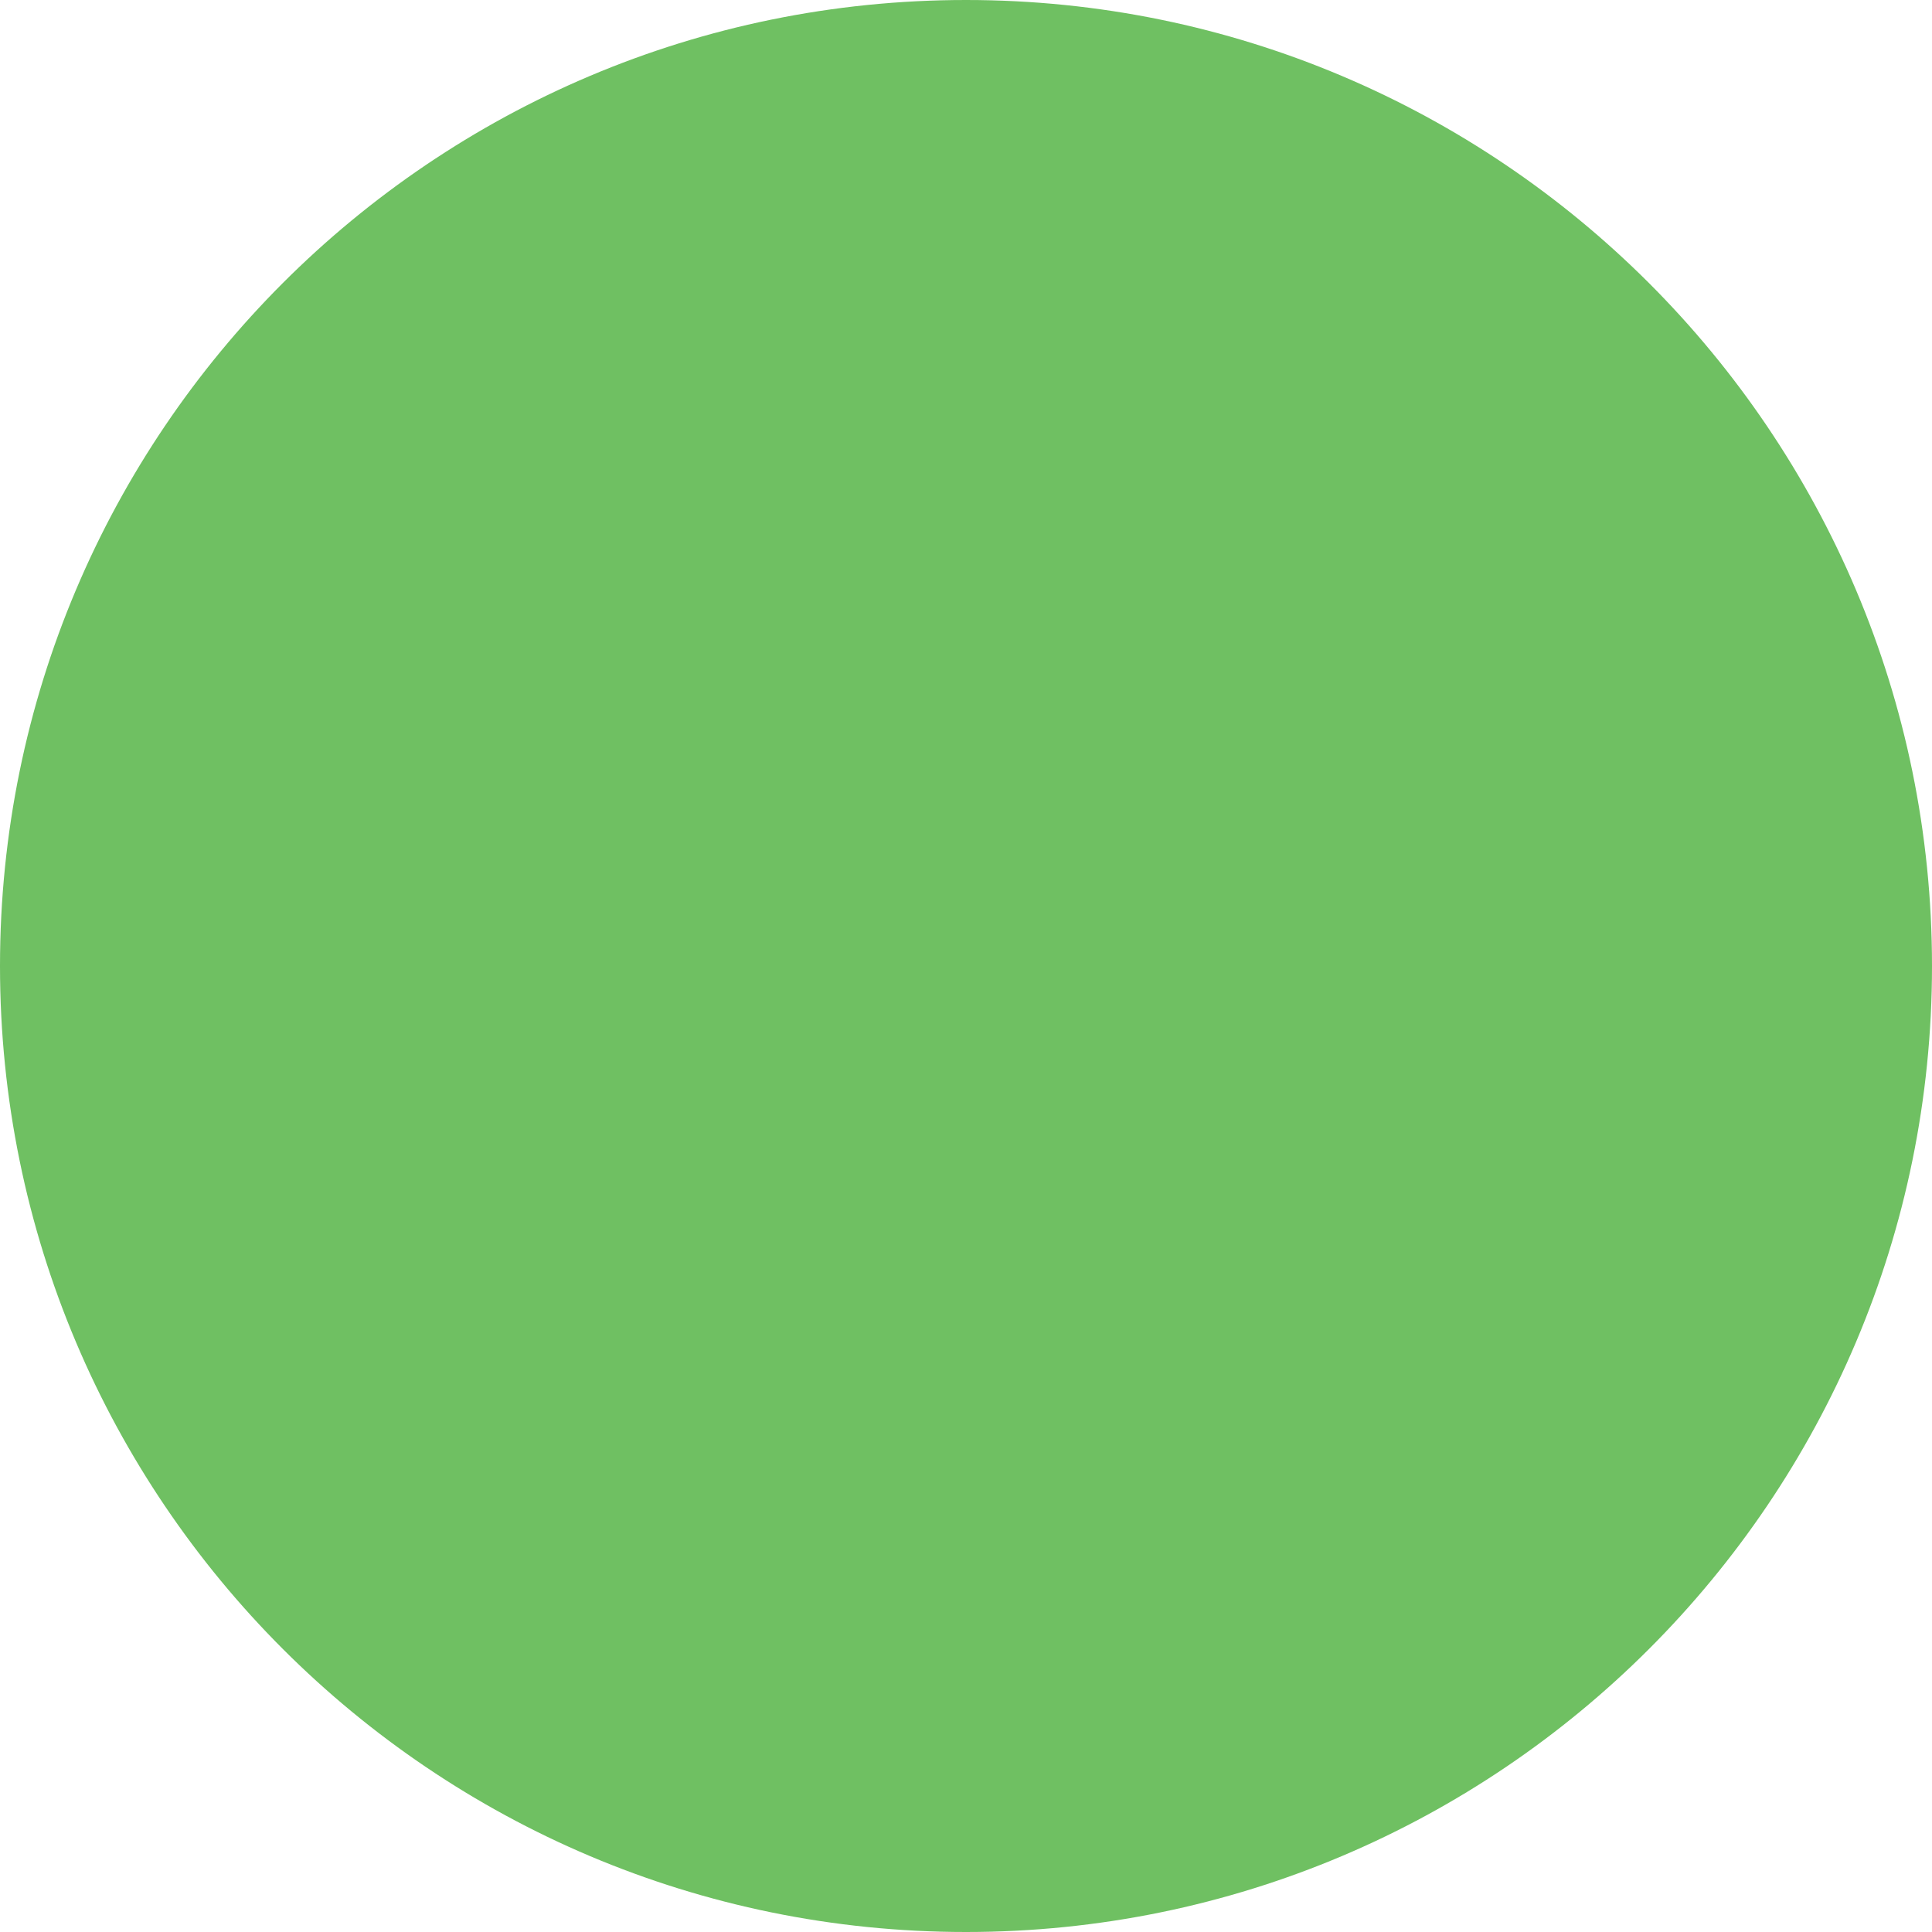
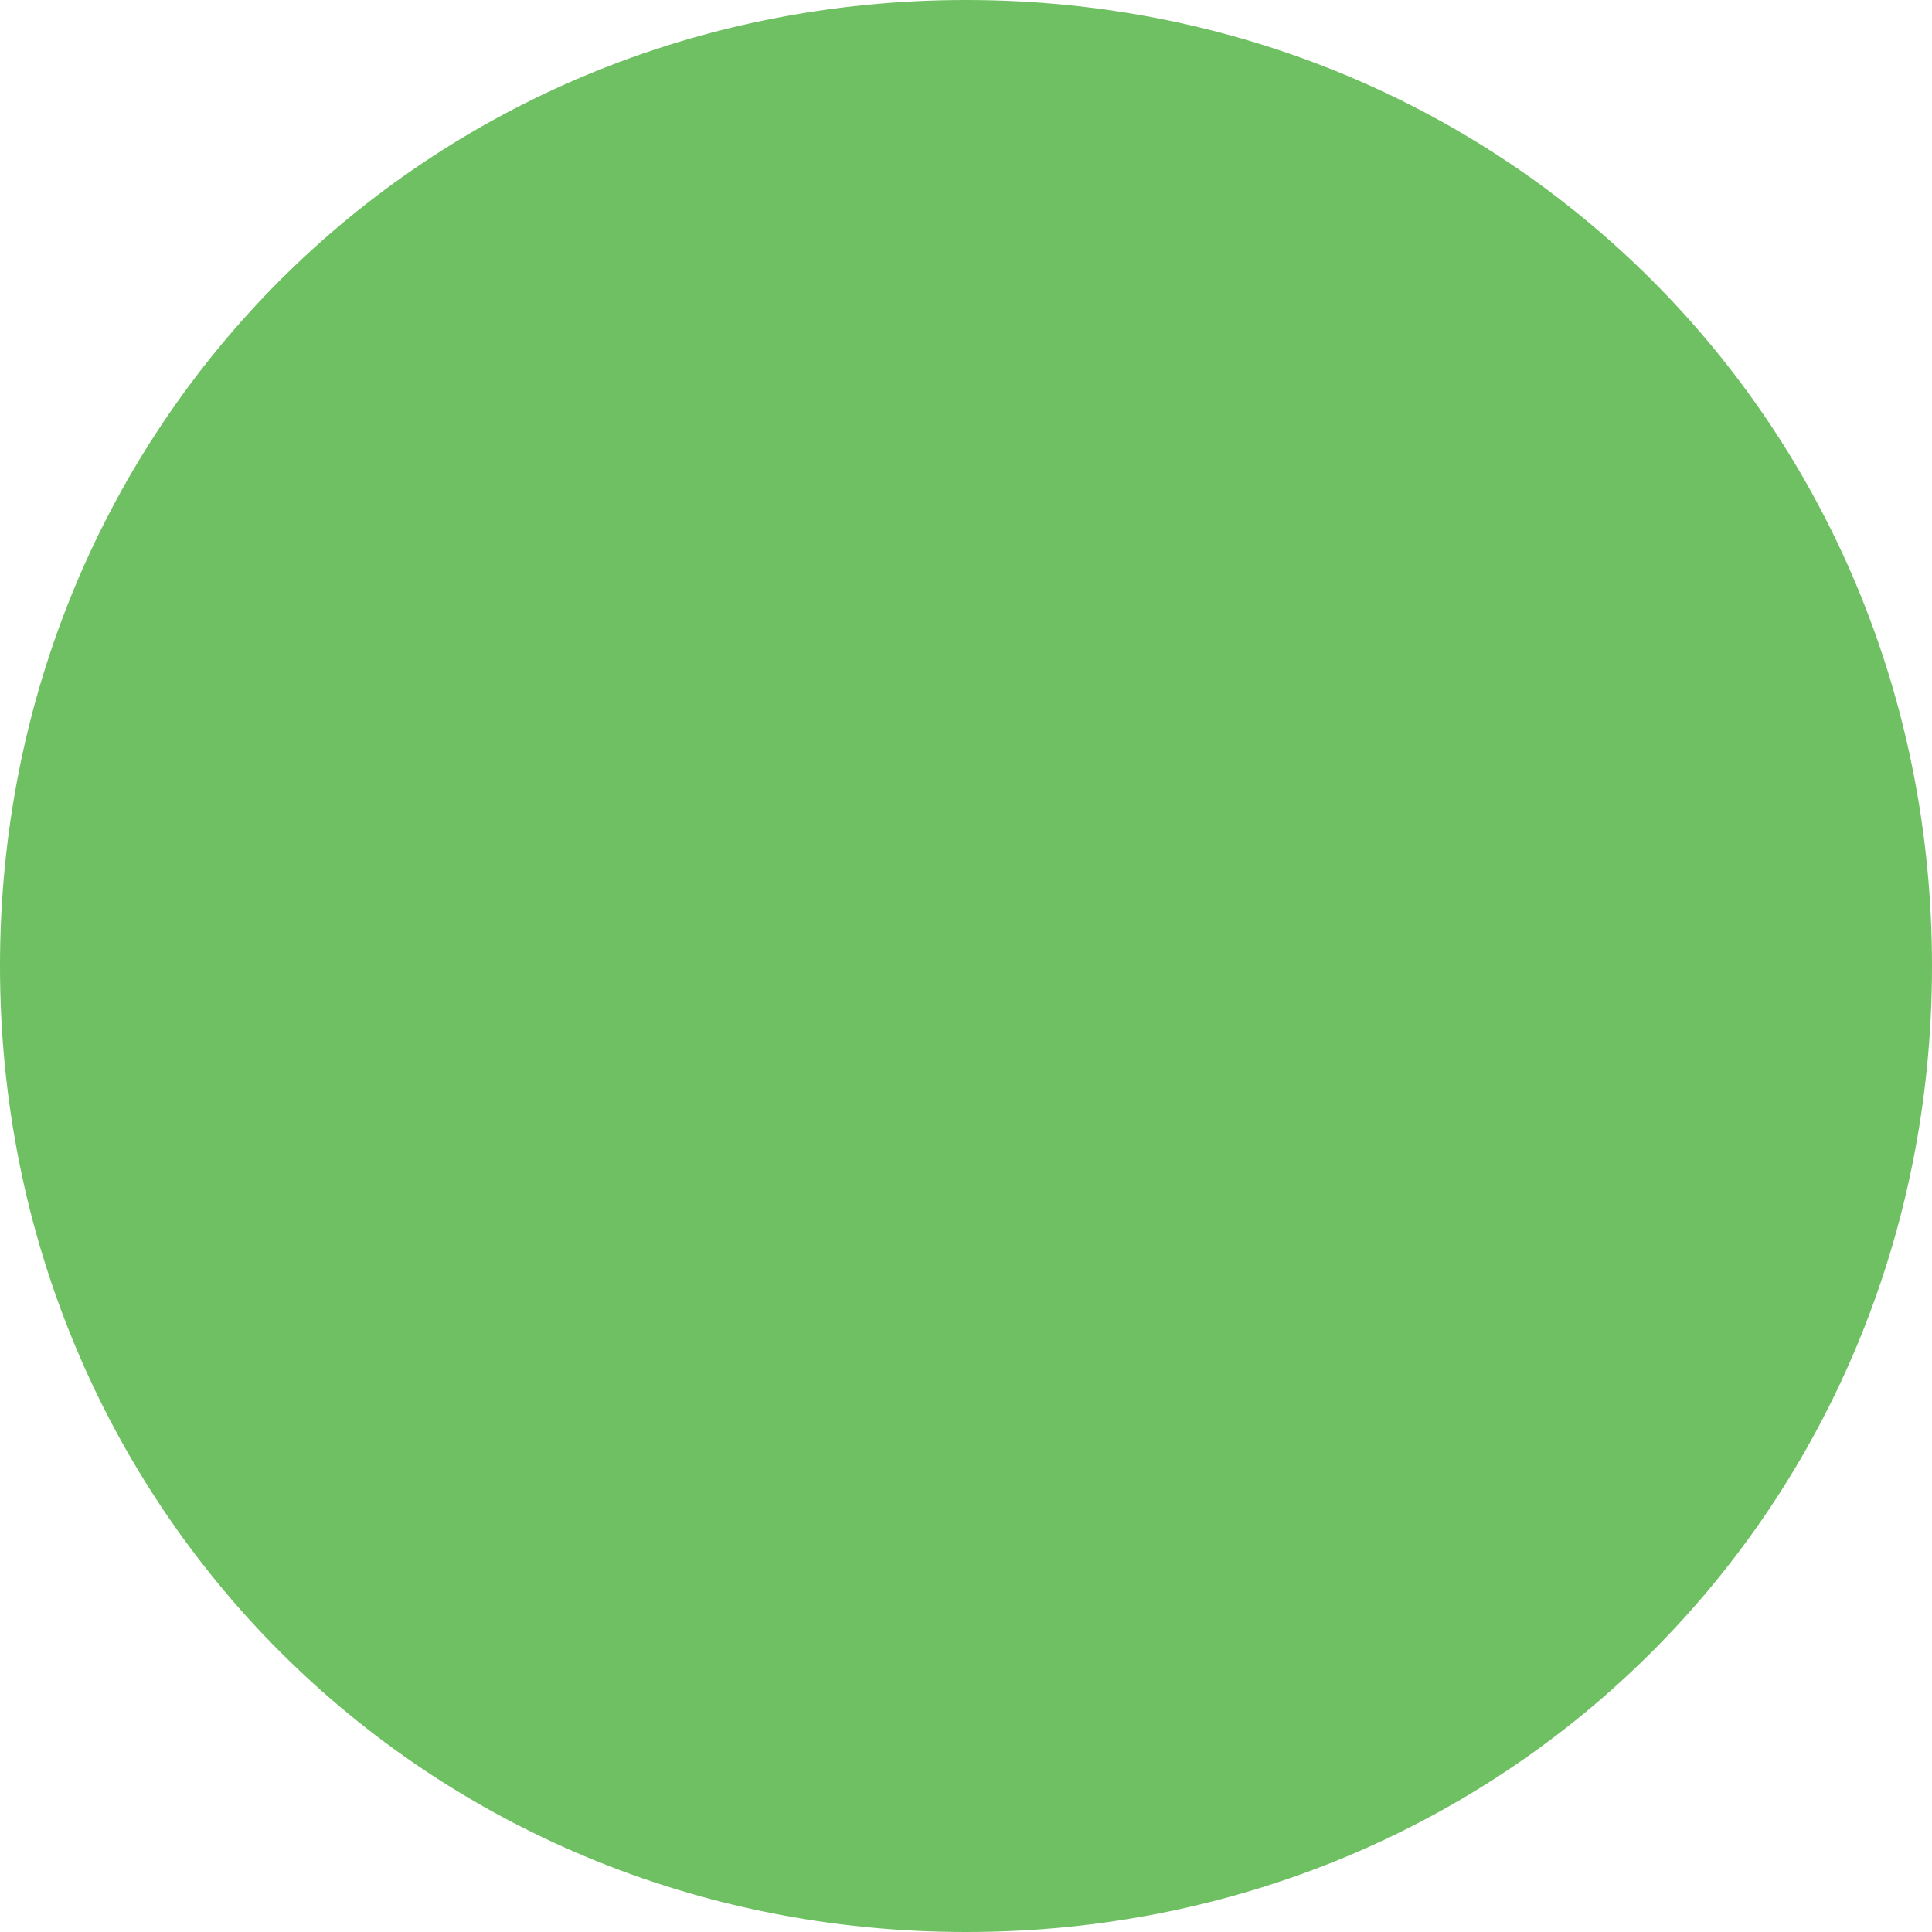
- <svg xmlns="http://www.w3.org/2000/svg" version="1.1" id="Layer_1" x="0px" y="0px" width="10px" height="10px" viewBox="0 0 10 10" enable-background="new 0 0 10 10" xml:space="preserve">
-   <path fill="#6FC062" d="M10,5c0,2.761-2.24,5-5,5c-2.762,0-5-2.239-5-5s2.238-5,5-5C7.759,0,10,2.239,10,5" />
+ <svg xmlns="http://www.w3.org/2000/svg" version="1.1" id="Layer_1" x="0px" y="0px" viewBox="0 0 10 10" enable-background="new 0 0 10 10" xml:space="preserve">
+   <path fill="#6FC062" d="M10,5c0,2.8-2.2,5-5,5c-2.8,0-5-2.2-5-5c0-2.8,2.2-5,5-5C7.8,0,10,2.2,10,5" />
</svg>
